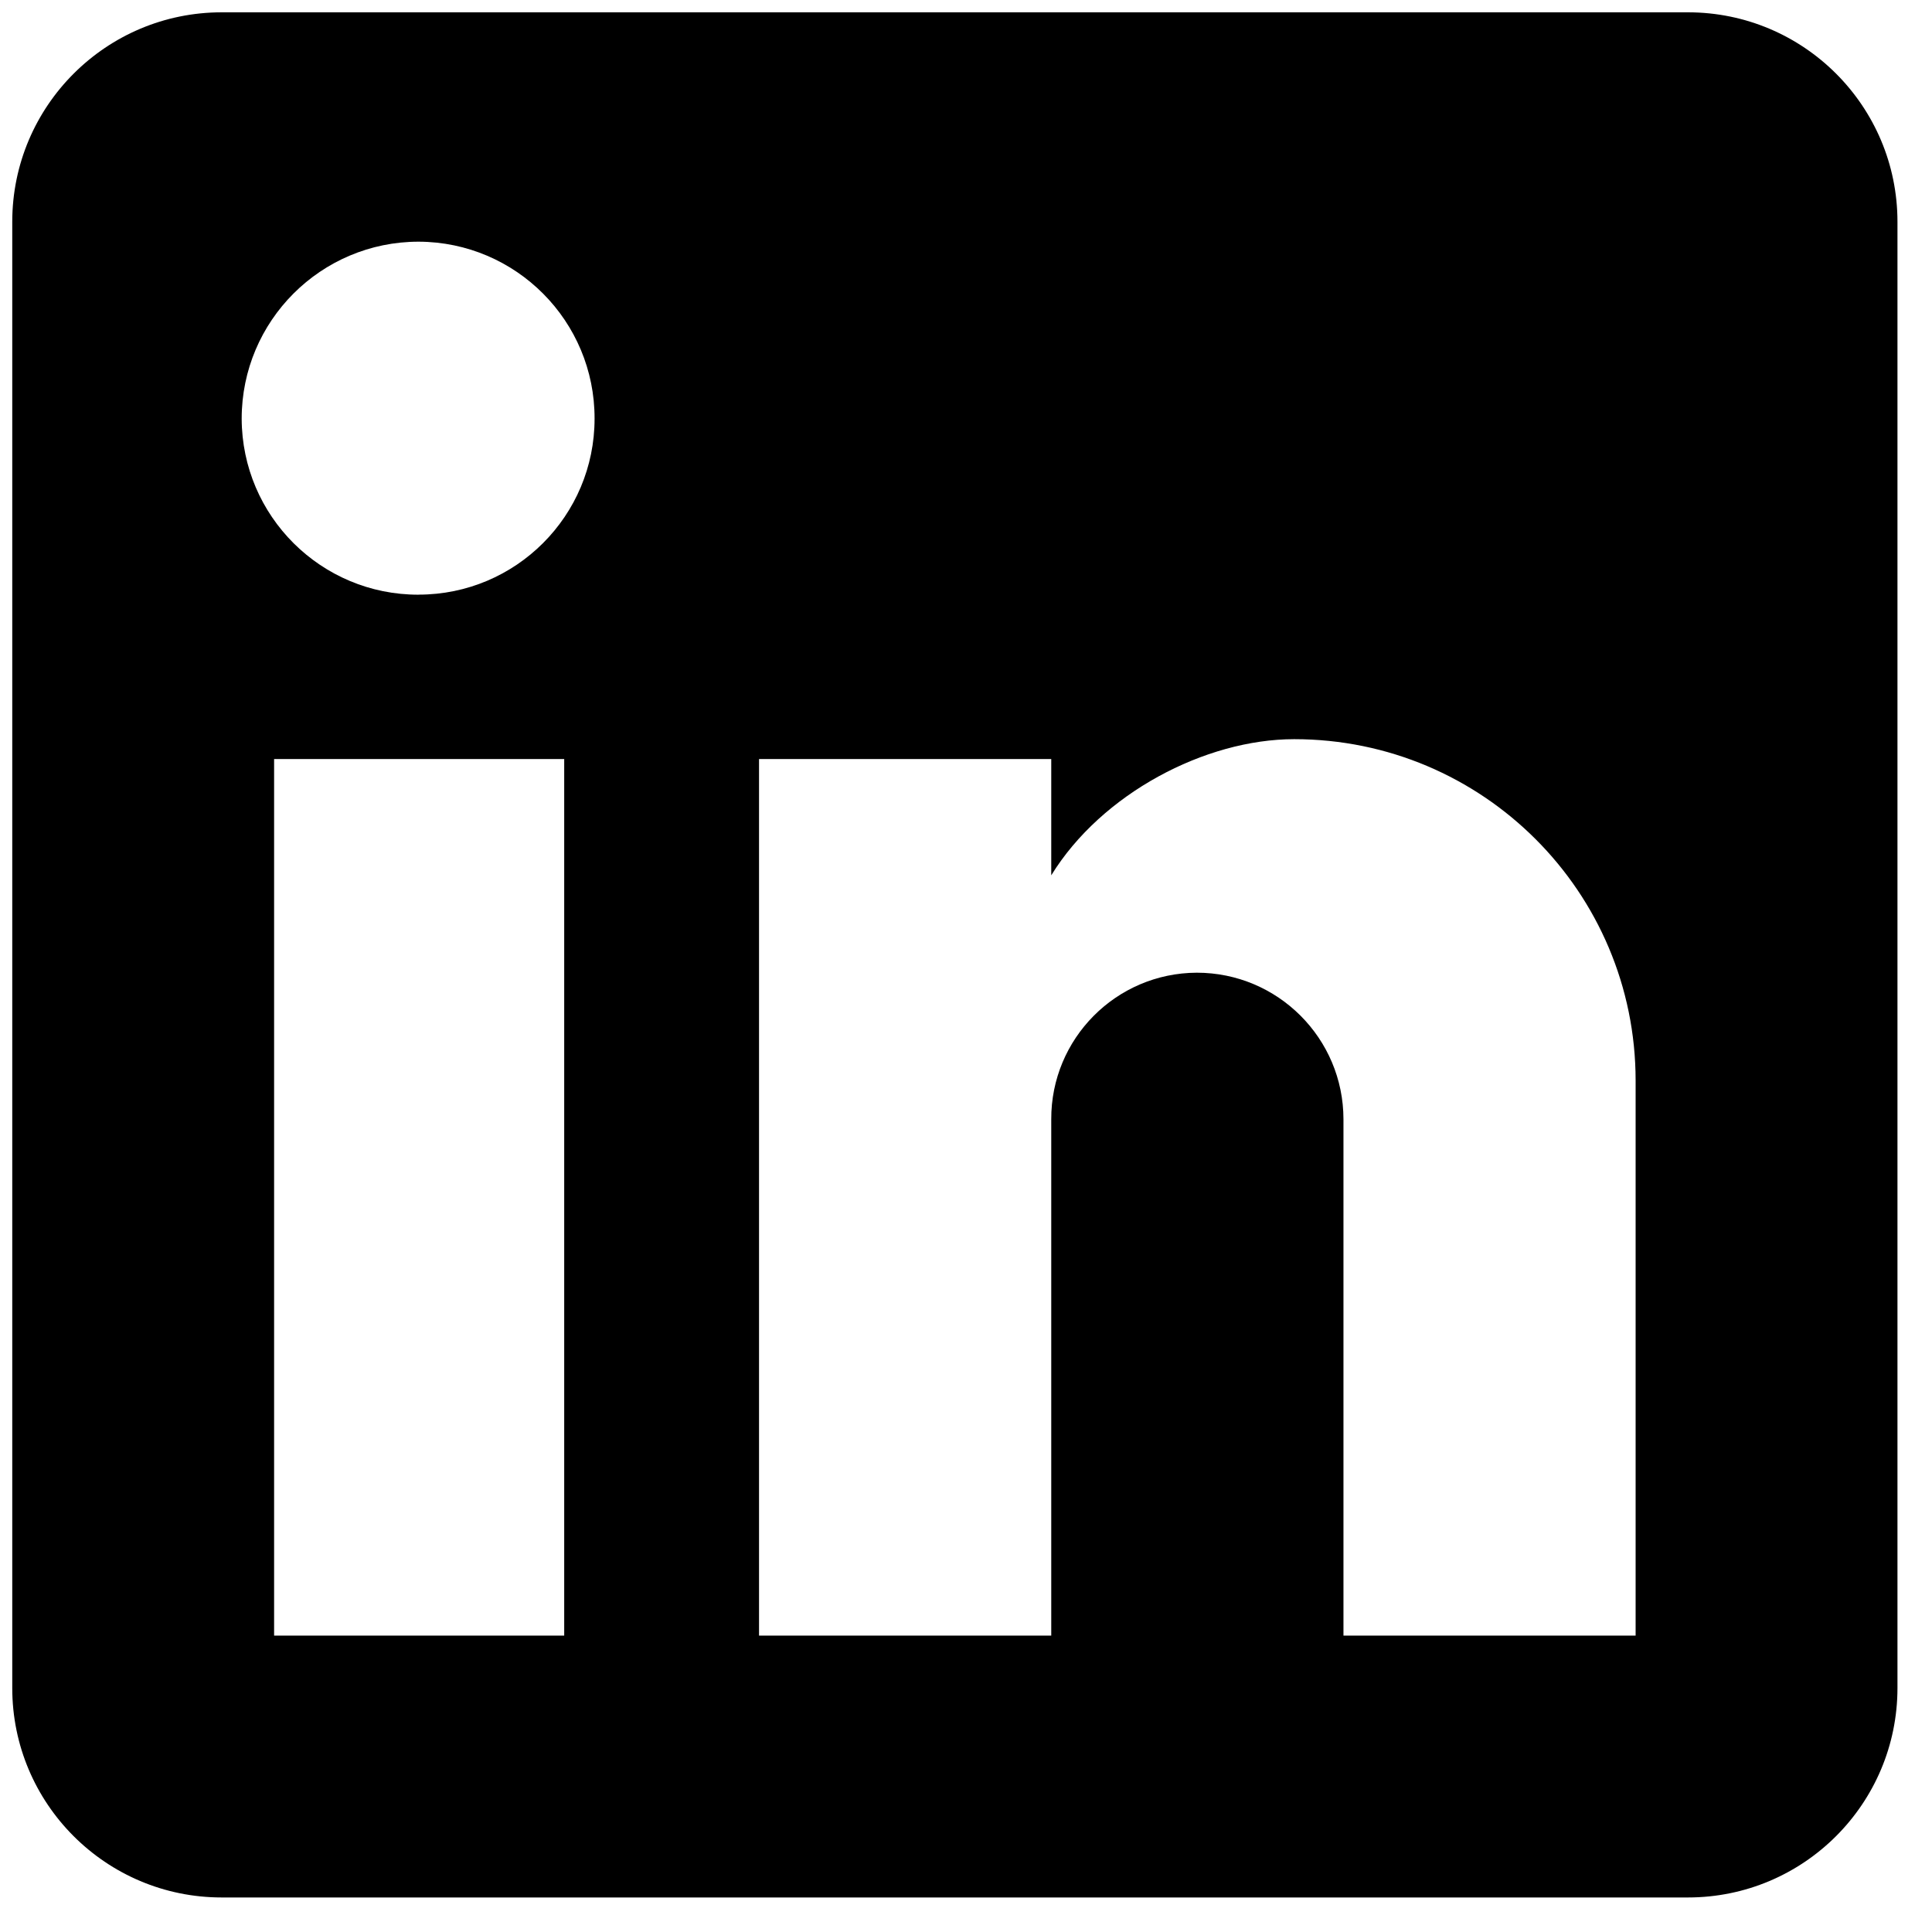
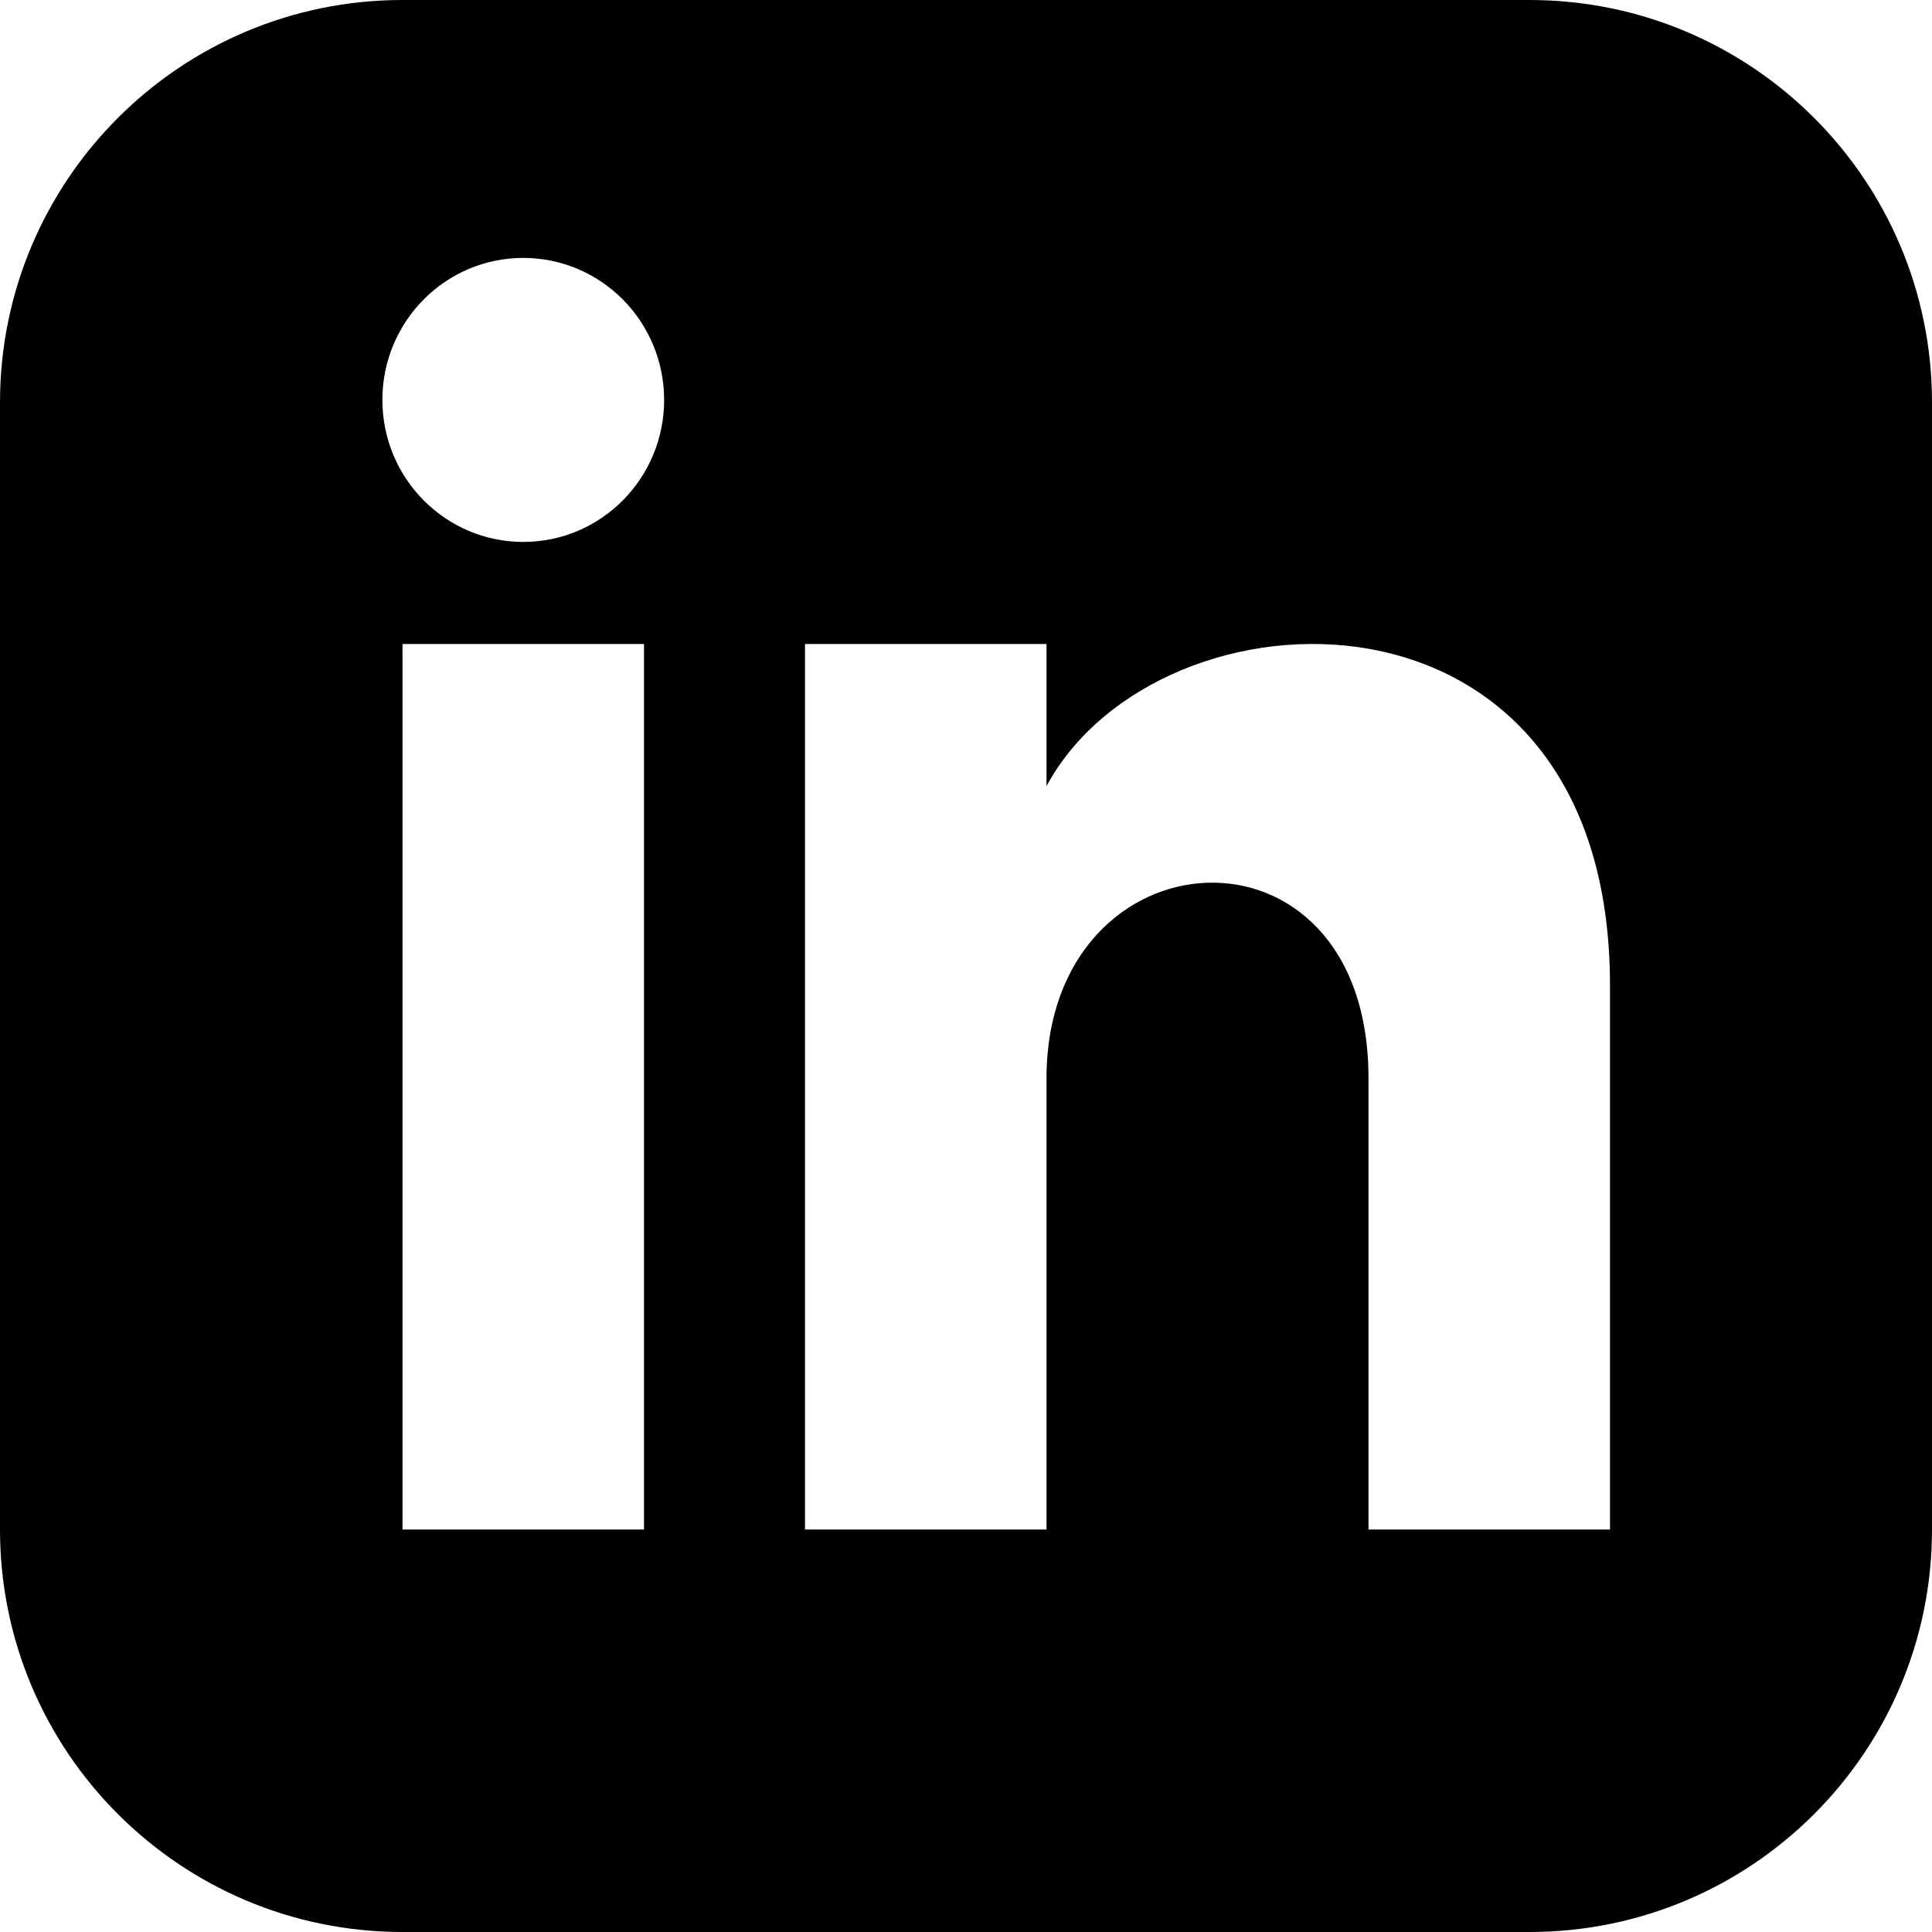
- <svg xmlns="http://www.w3.org/2000/svg" width="32" height="32">
-   <path d="M27.958.204a3.47 3.47 0 0 1 3.47 3.47v24.284a3.47 3.47 0 0 1-3.47 3.47H3.673a3.469 3.469 0 0 1-3.47-3.47V3.673A3.47 3.47 0 0 1 3.674.204h24.285Zm-.867 26.887v-9.194a5.655 5.655 0 0 0-5.655-5.654c-1.475 0-3.192.902-4.024 2.255v-1.926h-4.84v14.519h4.84v-8.552a2.42 2.42 0 0 1 2.41-2.428 2.429 2.429 0 0 1 2.43 2.428v8.552h4.839ZM6.934 9.849a2.914 2.914 0 0 0 2.914-2.915 2.924 2.924 0 0 0-2.914-2.931 2.932 2.932 0 0 0-2.931 2.931A2.924 2.924 0 0 0 6.934 9.85ZM9.345 27.09V12.572H4.54v14.519h4.805Z" />
+ <svg xmlns="http://www.w3.org/2000/svg" width="24" height="24">
+   <path d="M19 0h-14c-2.761 0-5 2.239-5 5v14c0 2.761 2.239 5 5 5h14c2.762 0 5-2.239 5-5v-14c0-2.761-2.238-5-5-5zm-11 19h-3v-11h3v11zm-1.5-12.268c-.966 0-1.75-.79-1.75-1.764s.784-1.764 1.75-1.764 1.75.79 1.75 1.764-.783 1.764-1.75 1.764zm13.5 12.268h-3v-5.604c0-3.368-4-3.113-4 0v5.604h-3v-11h3v1.765c1.396-2.586 7-2.777 7 2.476v6.759z" />
</svg>
